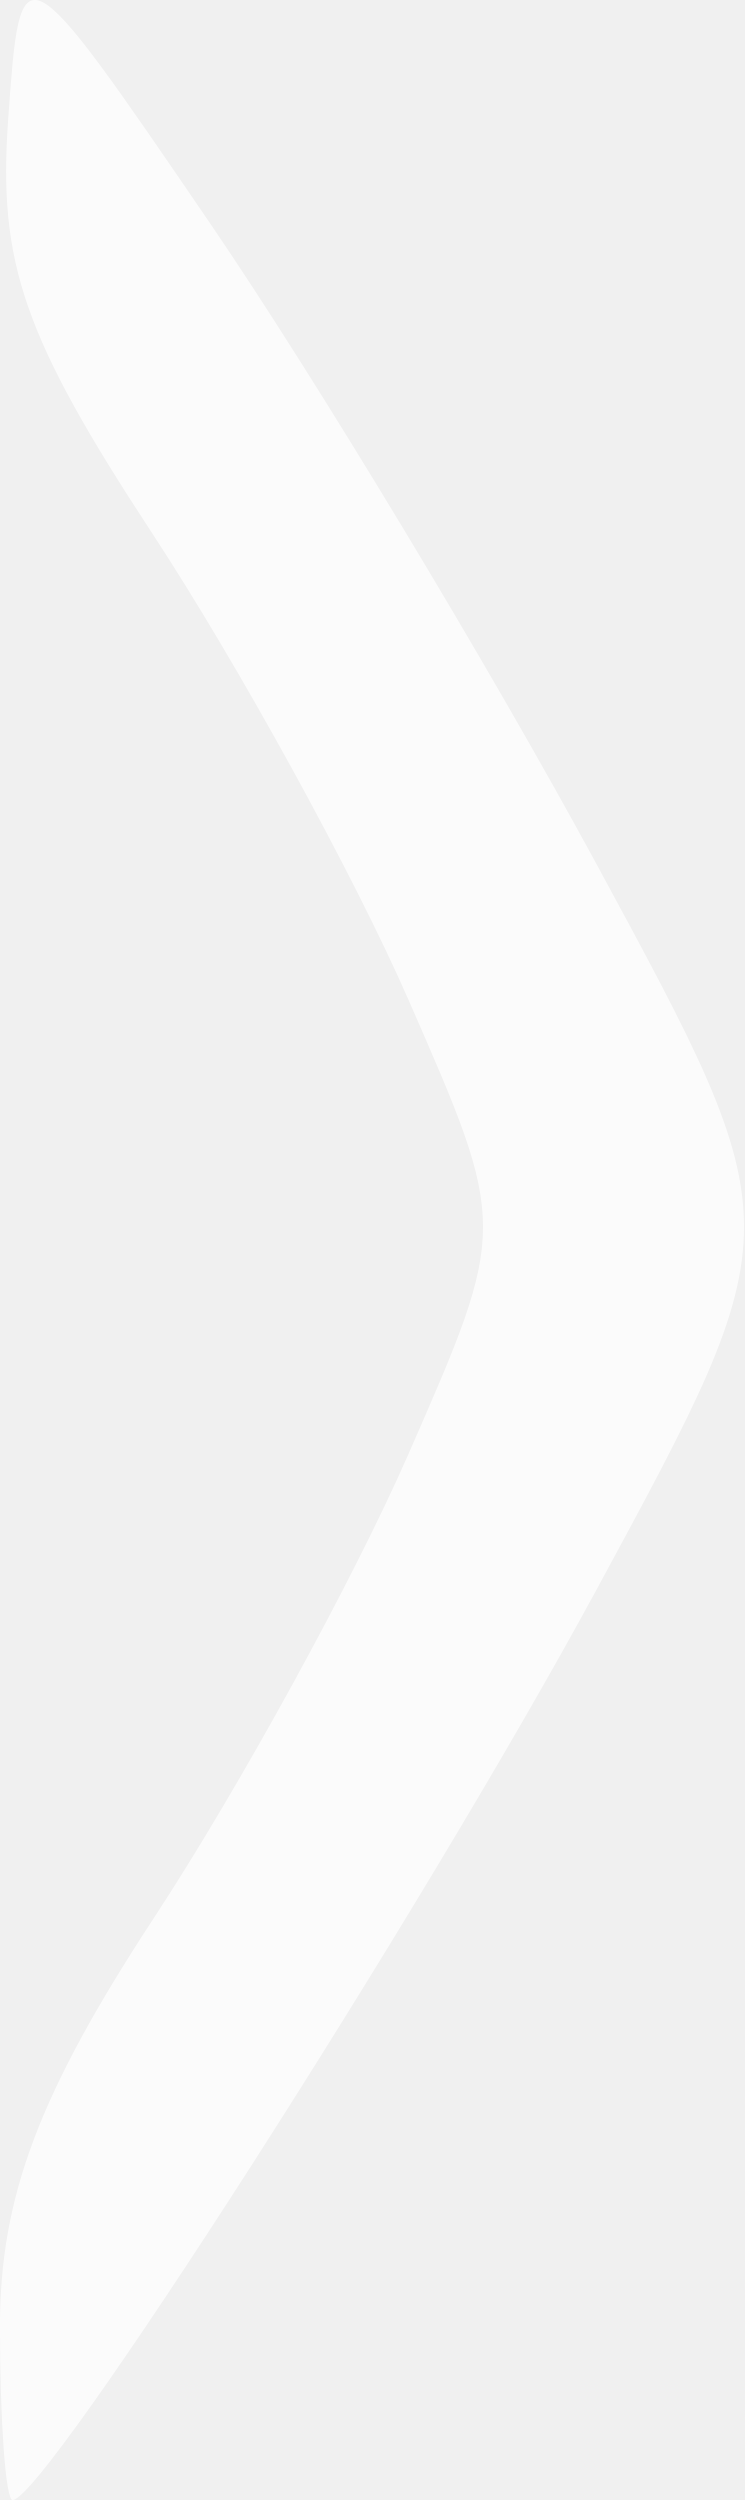
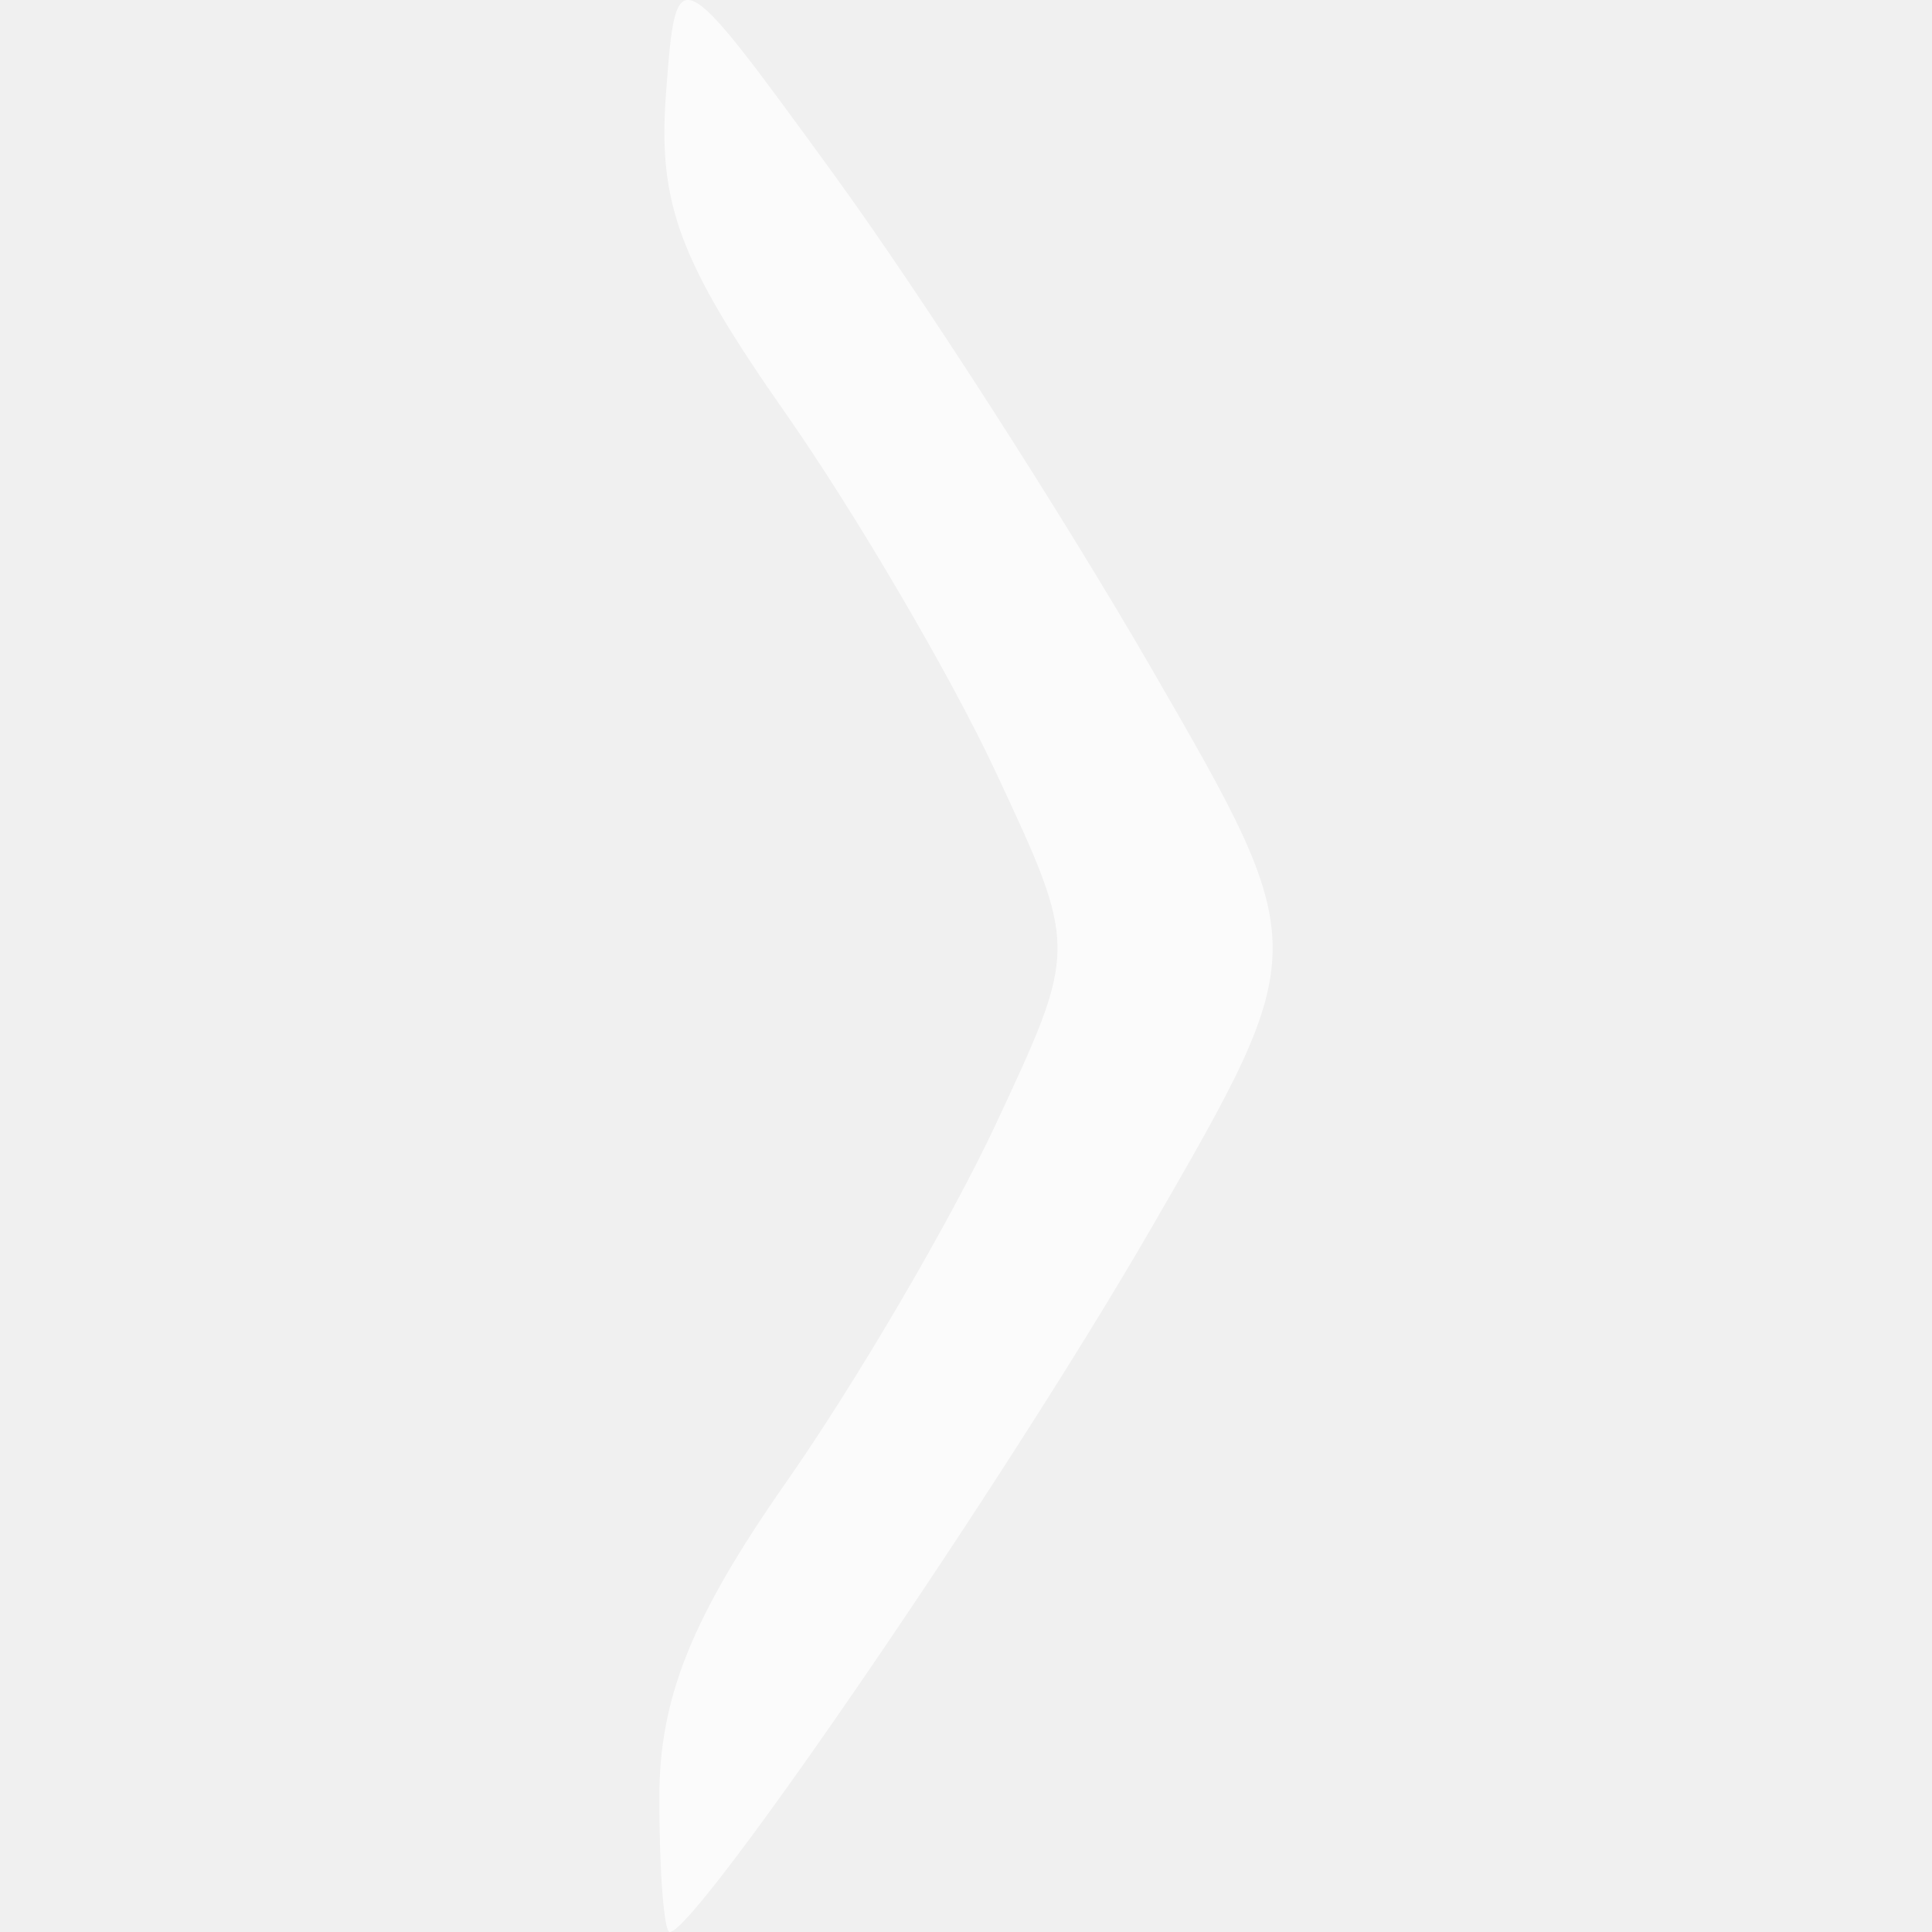
- <svg xmlns="http://www.w3.org/2000/svg" width="4.762" height="16" viewBox="0 0 4.762 16" fill="#FFFFFF" opacity="0.75" version="1.1" id="svg4">
+ <svg xmlns="http://www.w3.org/2000/svg" width="16" height="16" viewBox="0 0 16 16" fill="#FFFFFF" opacity="0.75" version="1.1" id="svg4">
  <defs id="defs8" />
-   <g id="g5088" transform="matrix(0.2634014,0,0,0.2809615,1.340593,-2.772657)" style="fill:#ffffff">
+   <g id="g5088" transform="matrix(0.2809615,0,0,0.2809615,6.890367,-2.772657)" style="fill:#ffffff;fill-opacity:1">
    <path style="fill:#ffffff;fill-opacity:1" d="m -5.09,62.86 c 0,-2.951 0.952,-5.317 3.75,-9.317 2.062,-2.949 4.839,-7.694 6.171,-10.544 2.421,-5.183 2.421,-5.183 0,-10.366 -1.332,-2.851 -4.132,-7.629 -6.223,-10.618 -3.116,-4.454 -3.747,-6.152 -3.5,-9.41 0.302,-3.975 0.302,-3.975 4.919,2.368 2.539,3.489 6.763,10.055 9.385,14.593 4.768,8.25 4.768,8.25 0,16.5 -4.277,7.401 -13.409,20.75 -14.195,20.75 -0.169,0 -0.307,-1.78 -0.307,-3.956 z" id="path5096" />
  </g>
</svg>
